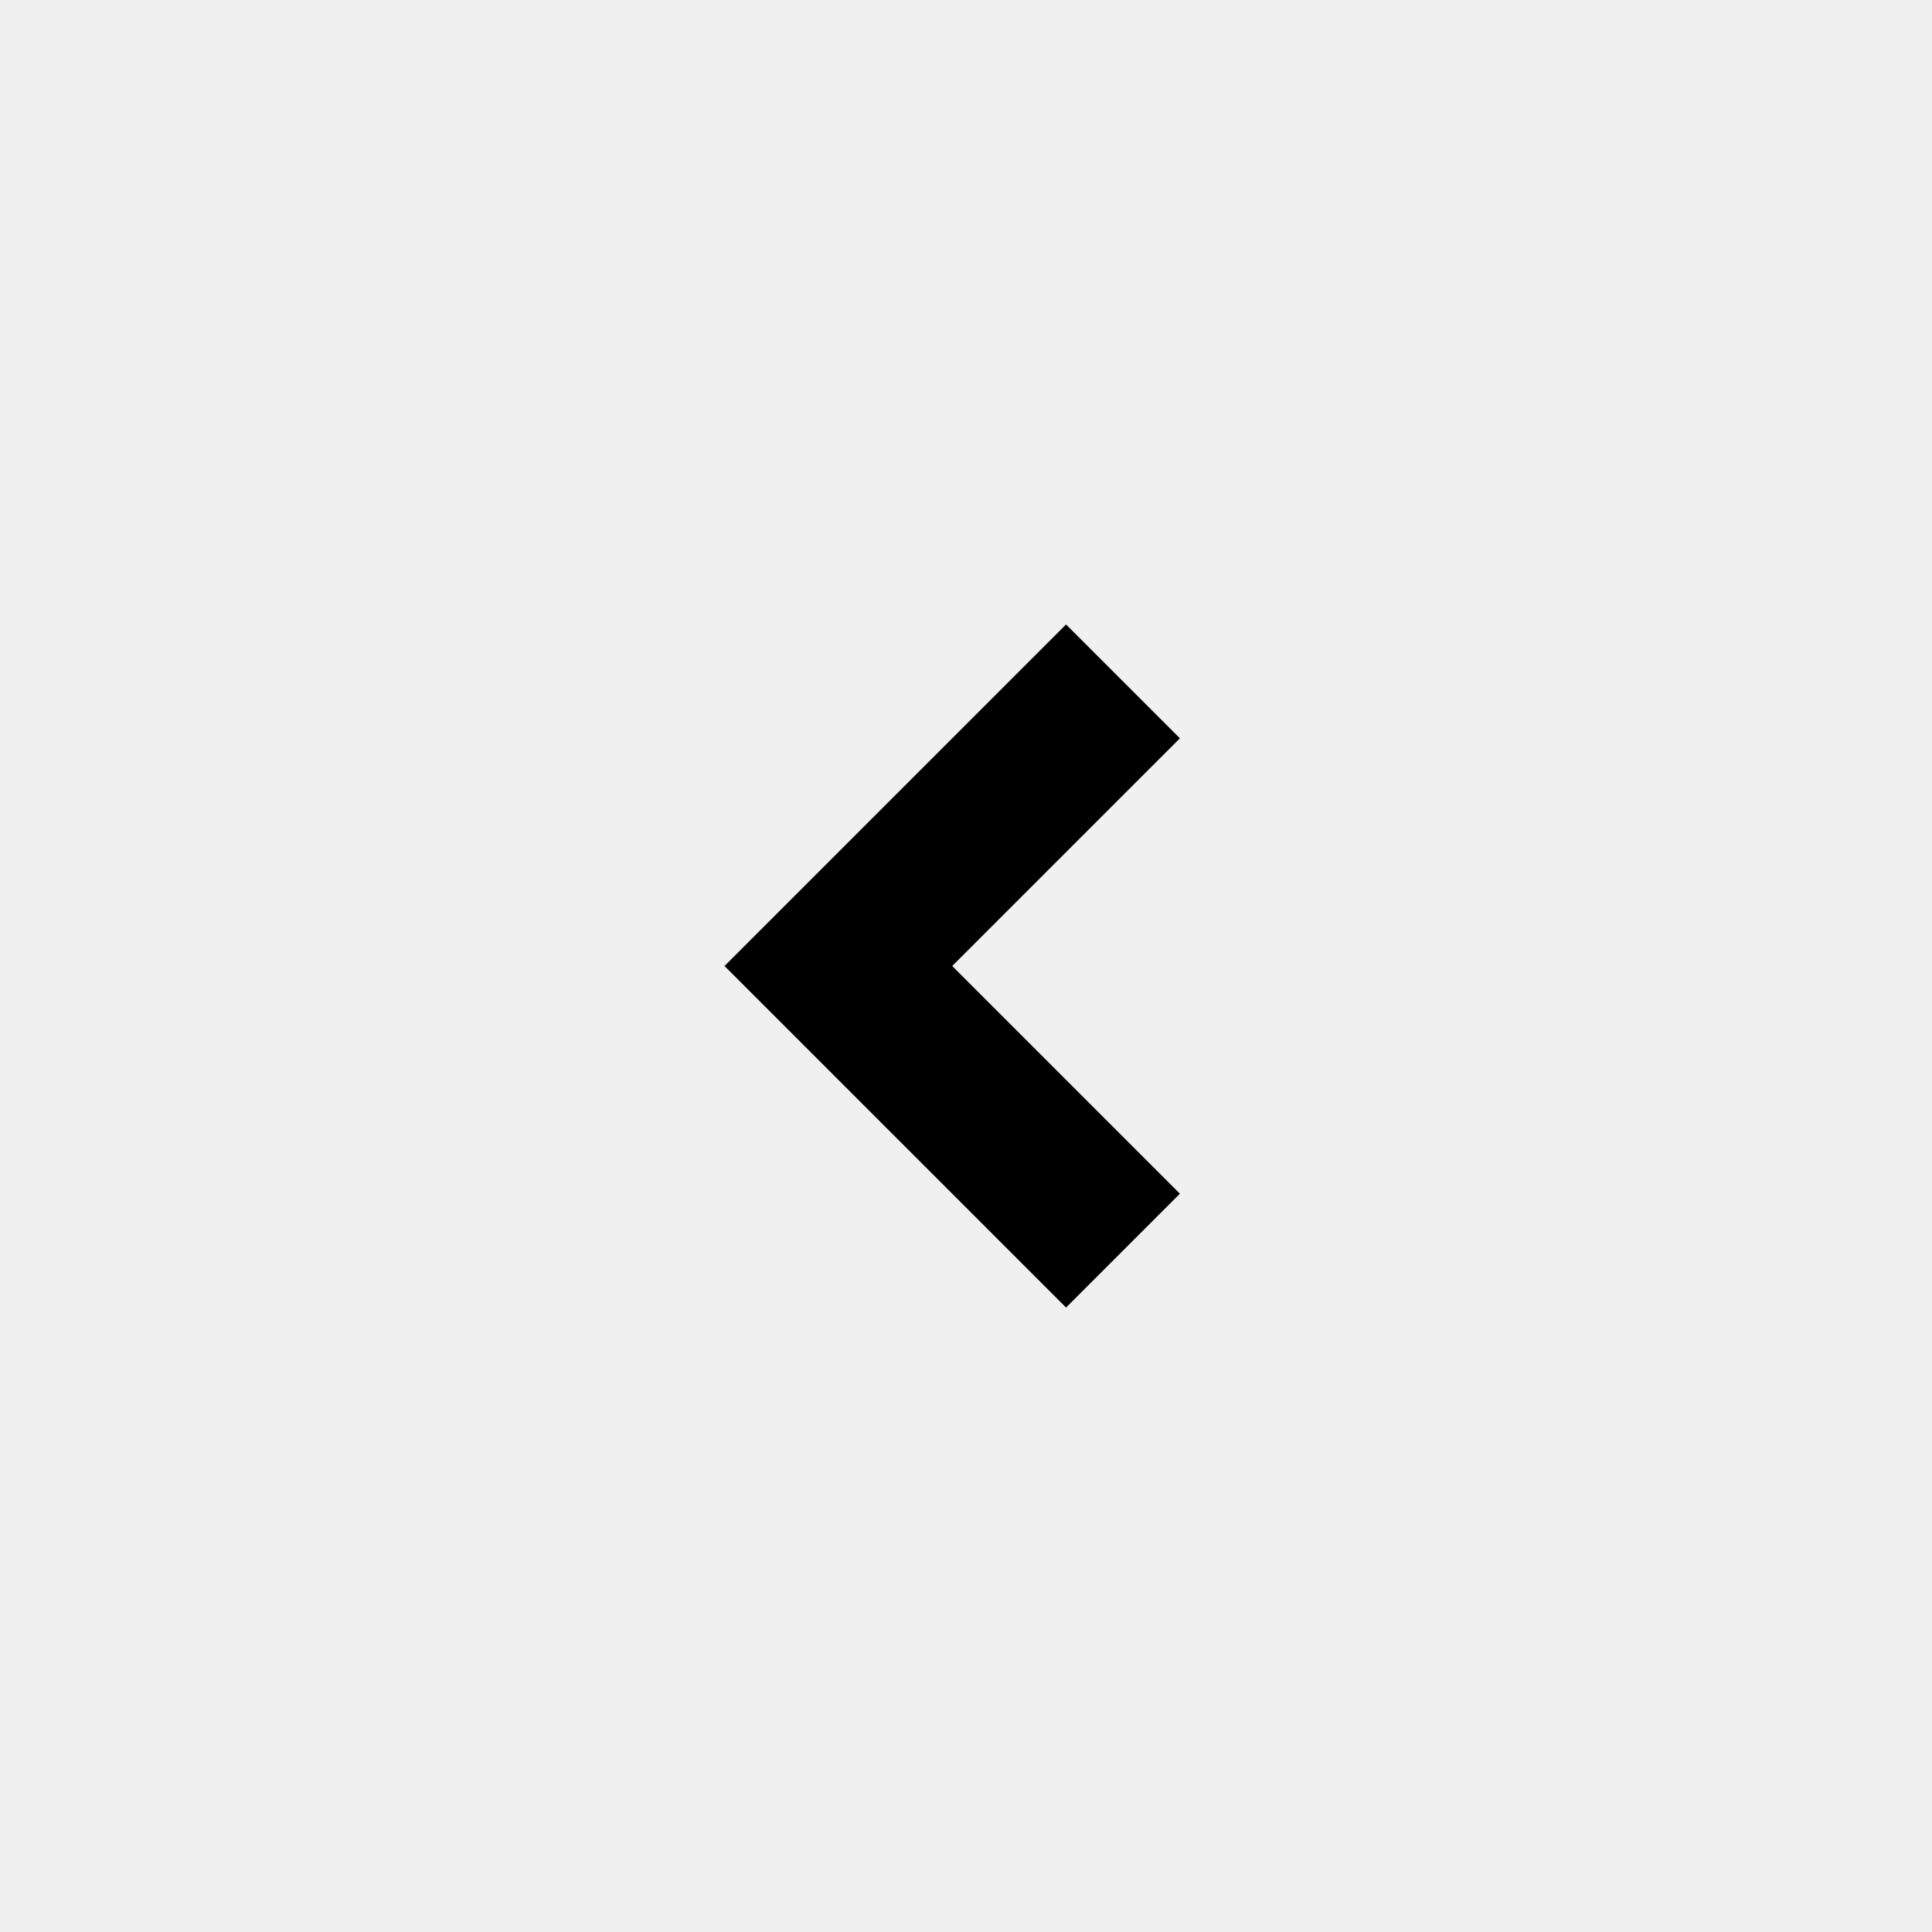
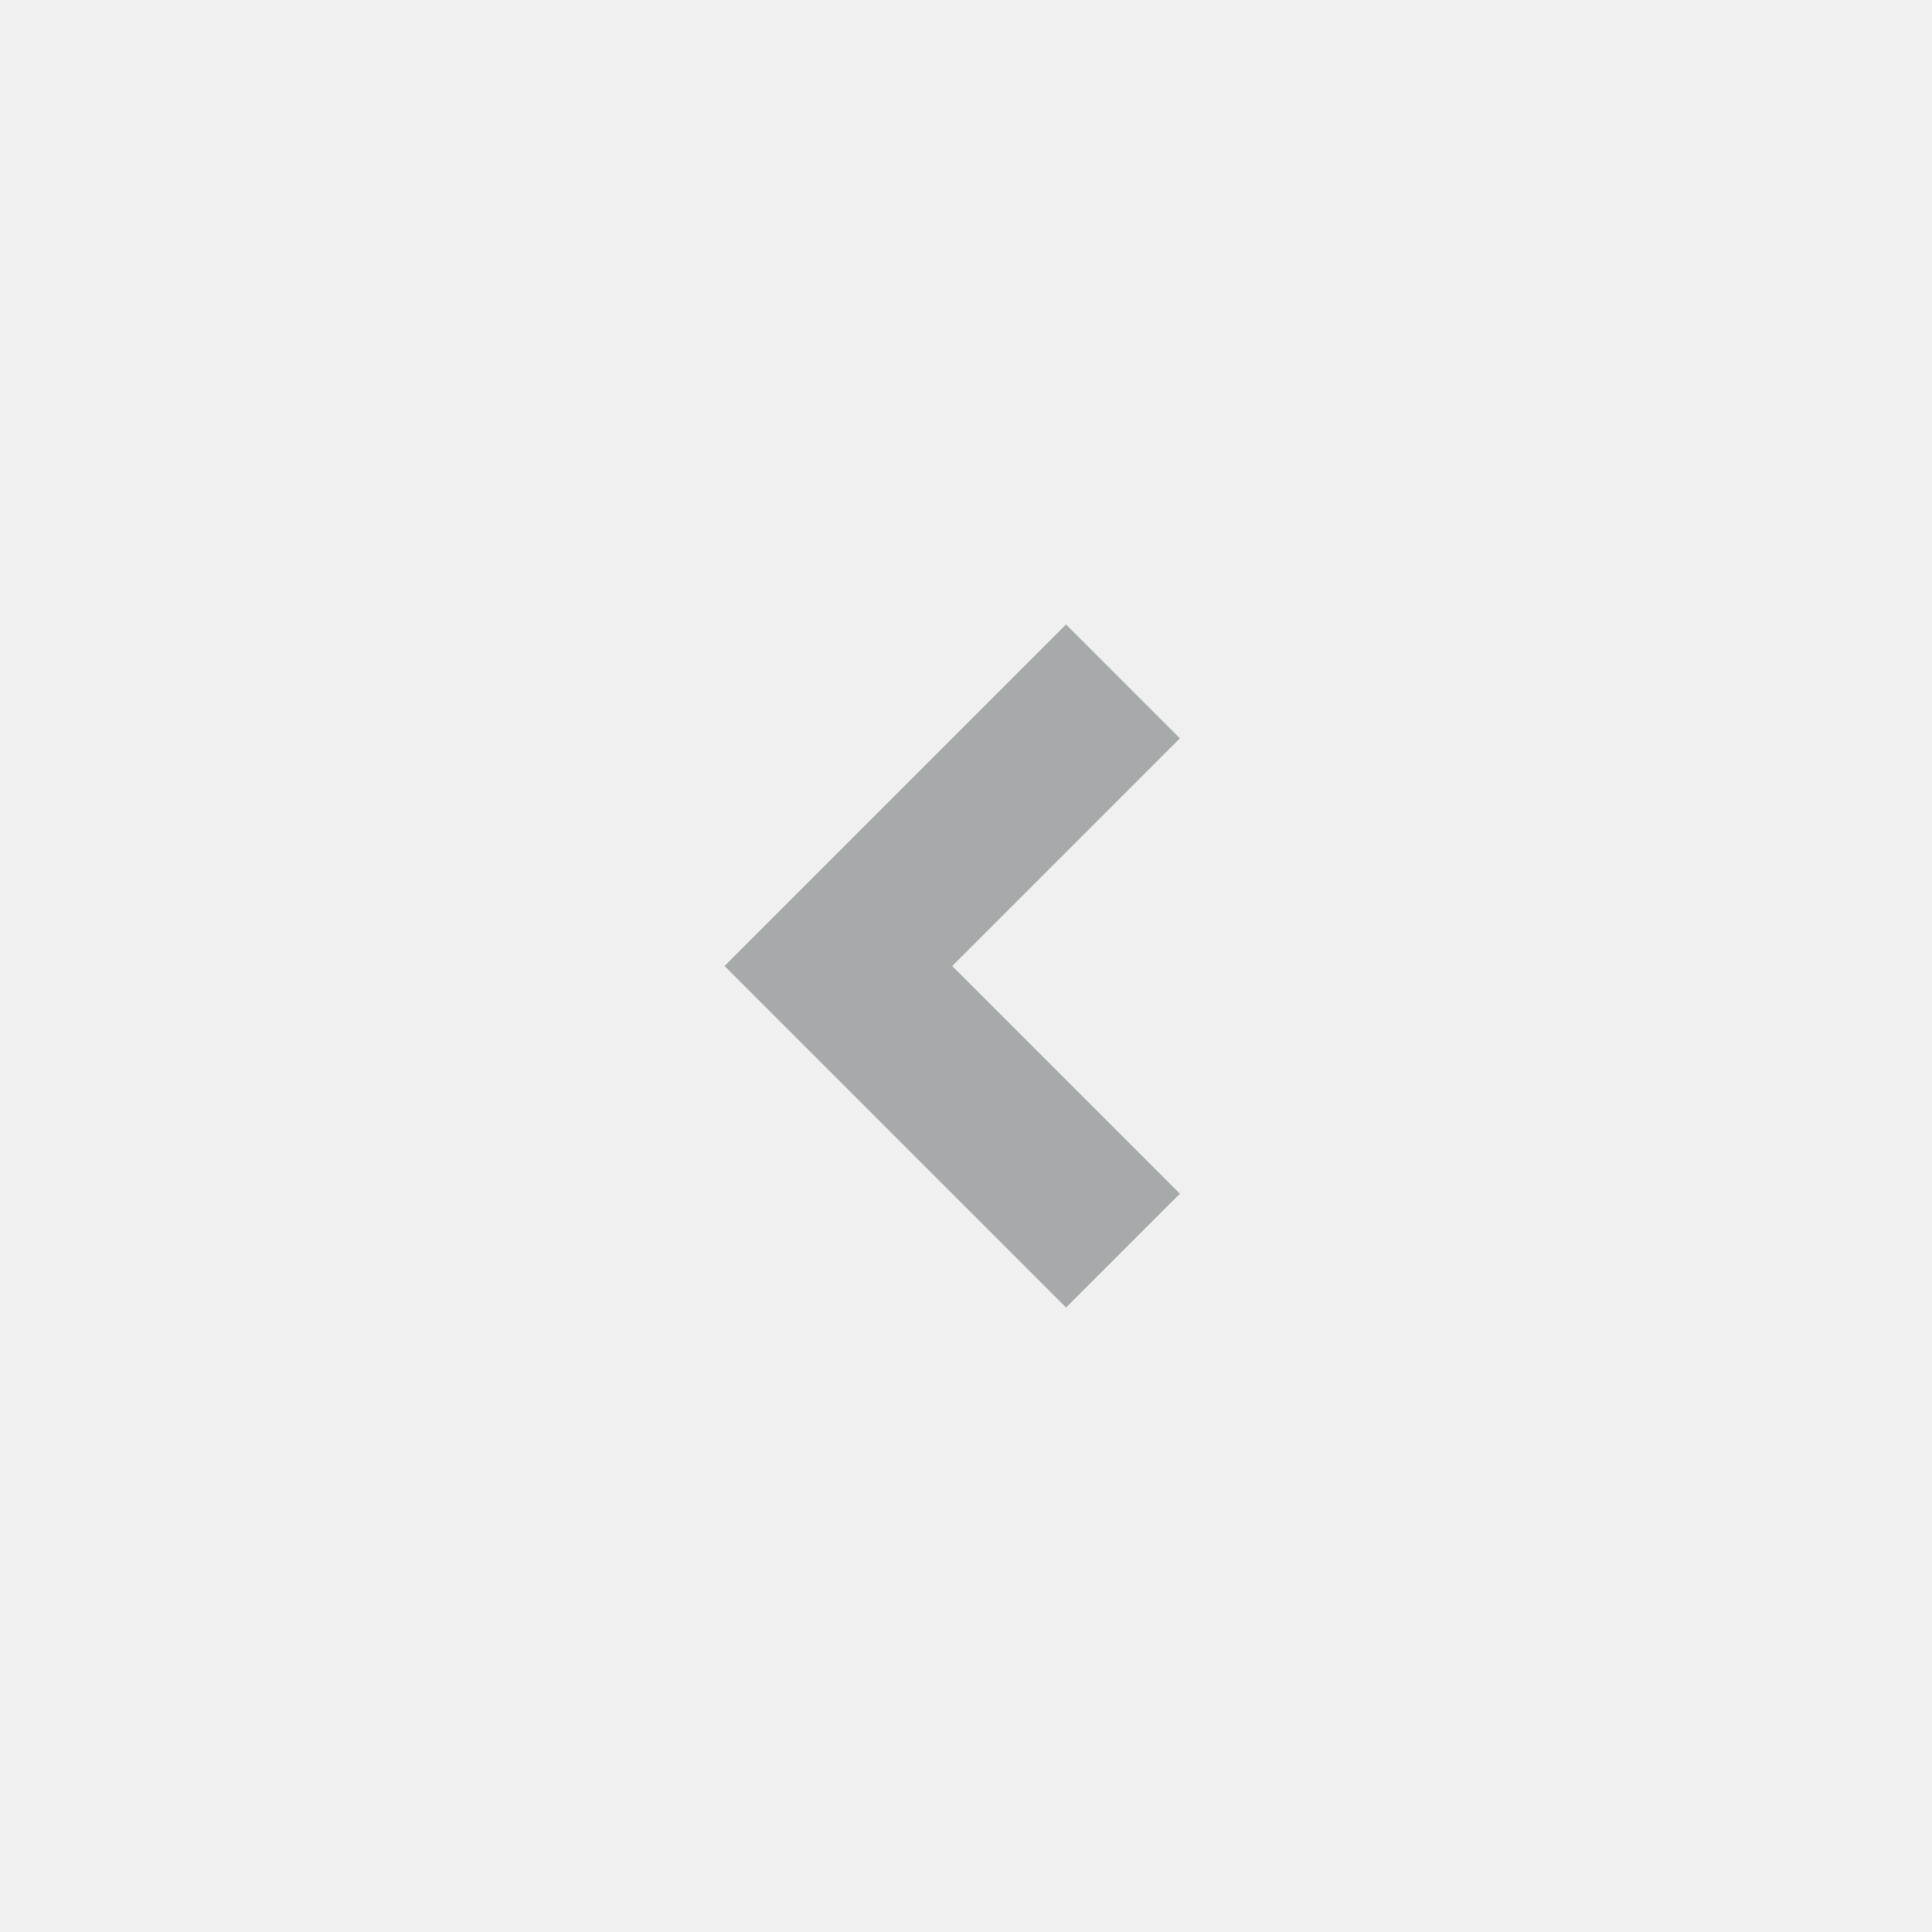
<svg xmlns="http://www.w3.org/2000/svg" width="14" height="14" viewBox="0 0 14 14" fill="none">
  <g clip-path="url(#clip0_2344_9953)">
-     <path d="M5.25 7L7.725 4.525L8.55 5.35L6.9 7L8.55 8.65L7.725 9.475L5.25 7Z" fill="black" fill-opacity="1" />
+     <path d="M5.25 7L7.725 4.525L8.55 5.35L6.9 7L8.55 8.65L7.725 9.475L5.25 7Z" fill="#A7AAAA" fill-opacity="1" />
  </g>
  <defs>
    <clipPath id="clip0_2344_9953">
      <rect width="14" height="14" fill="white" transform="matrix(0 1 -1 0 14 0)" />
    </clipPath>
  </defs>
</svg>
